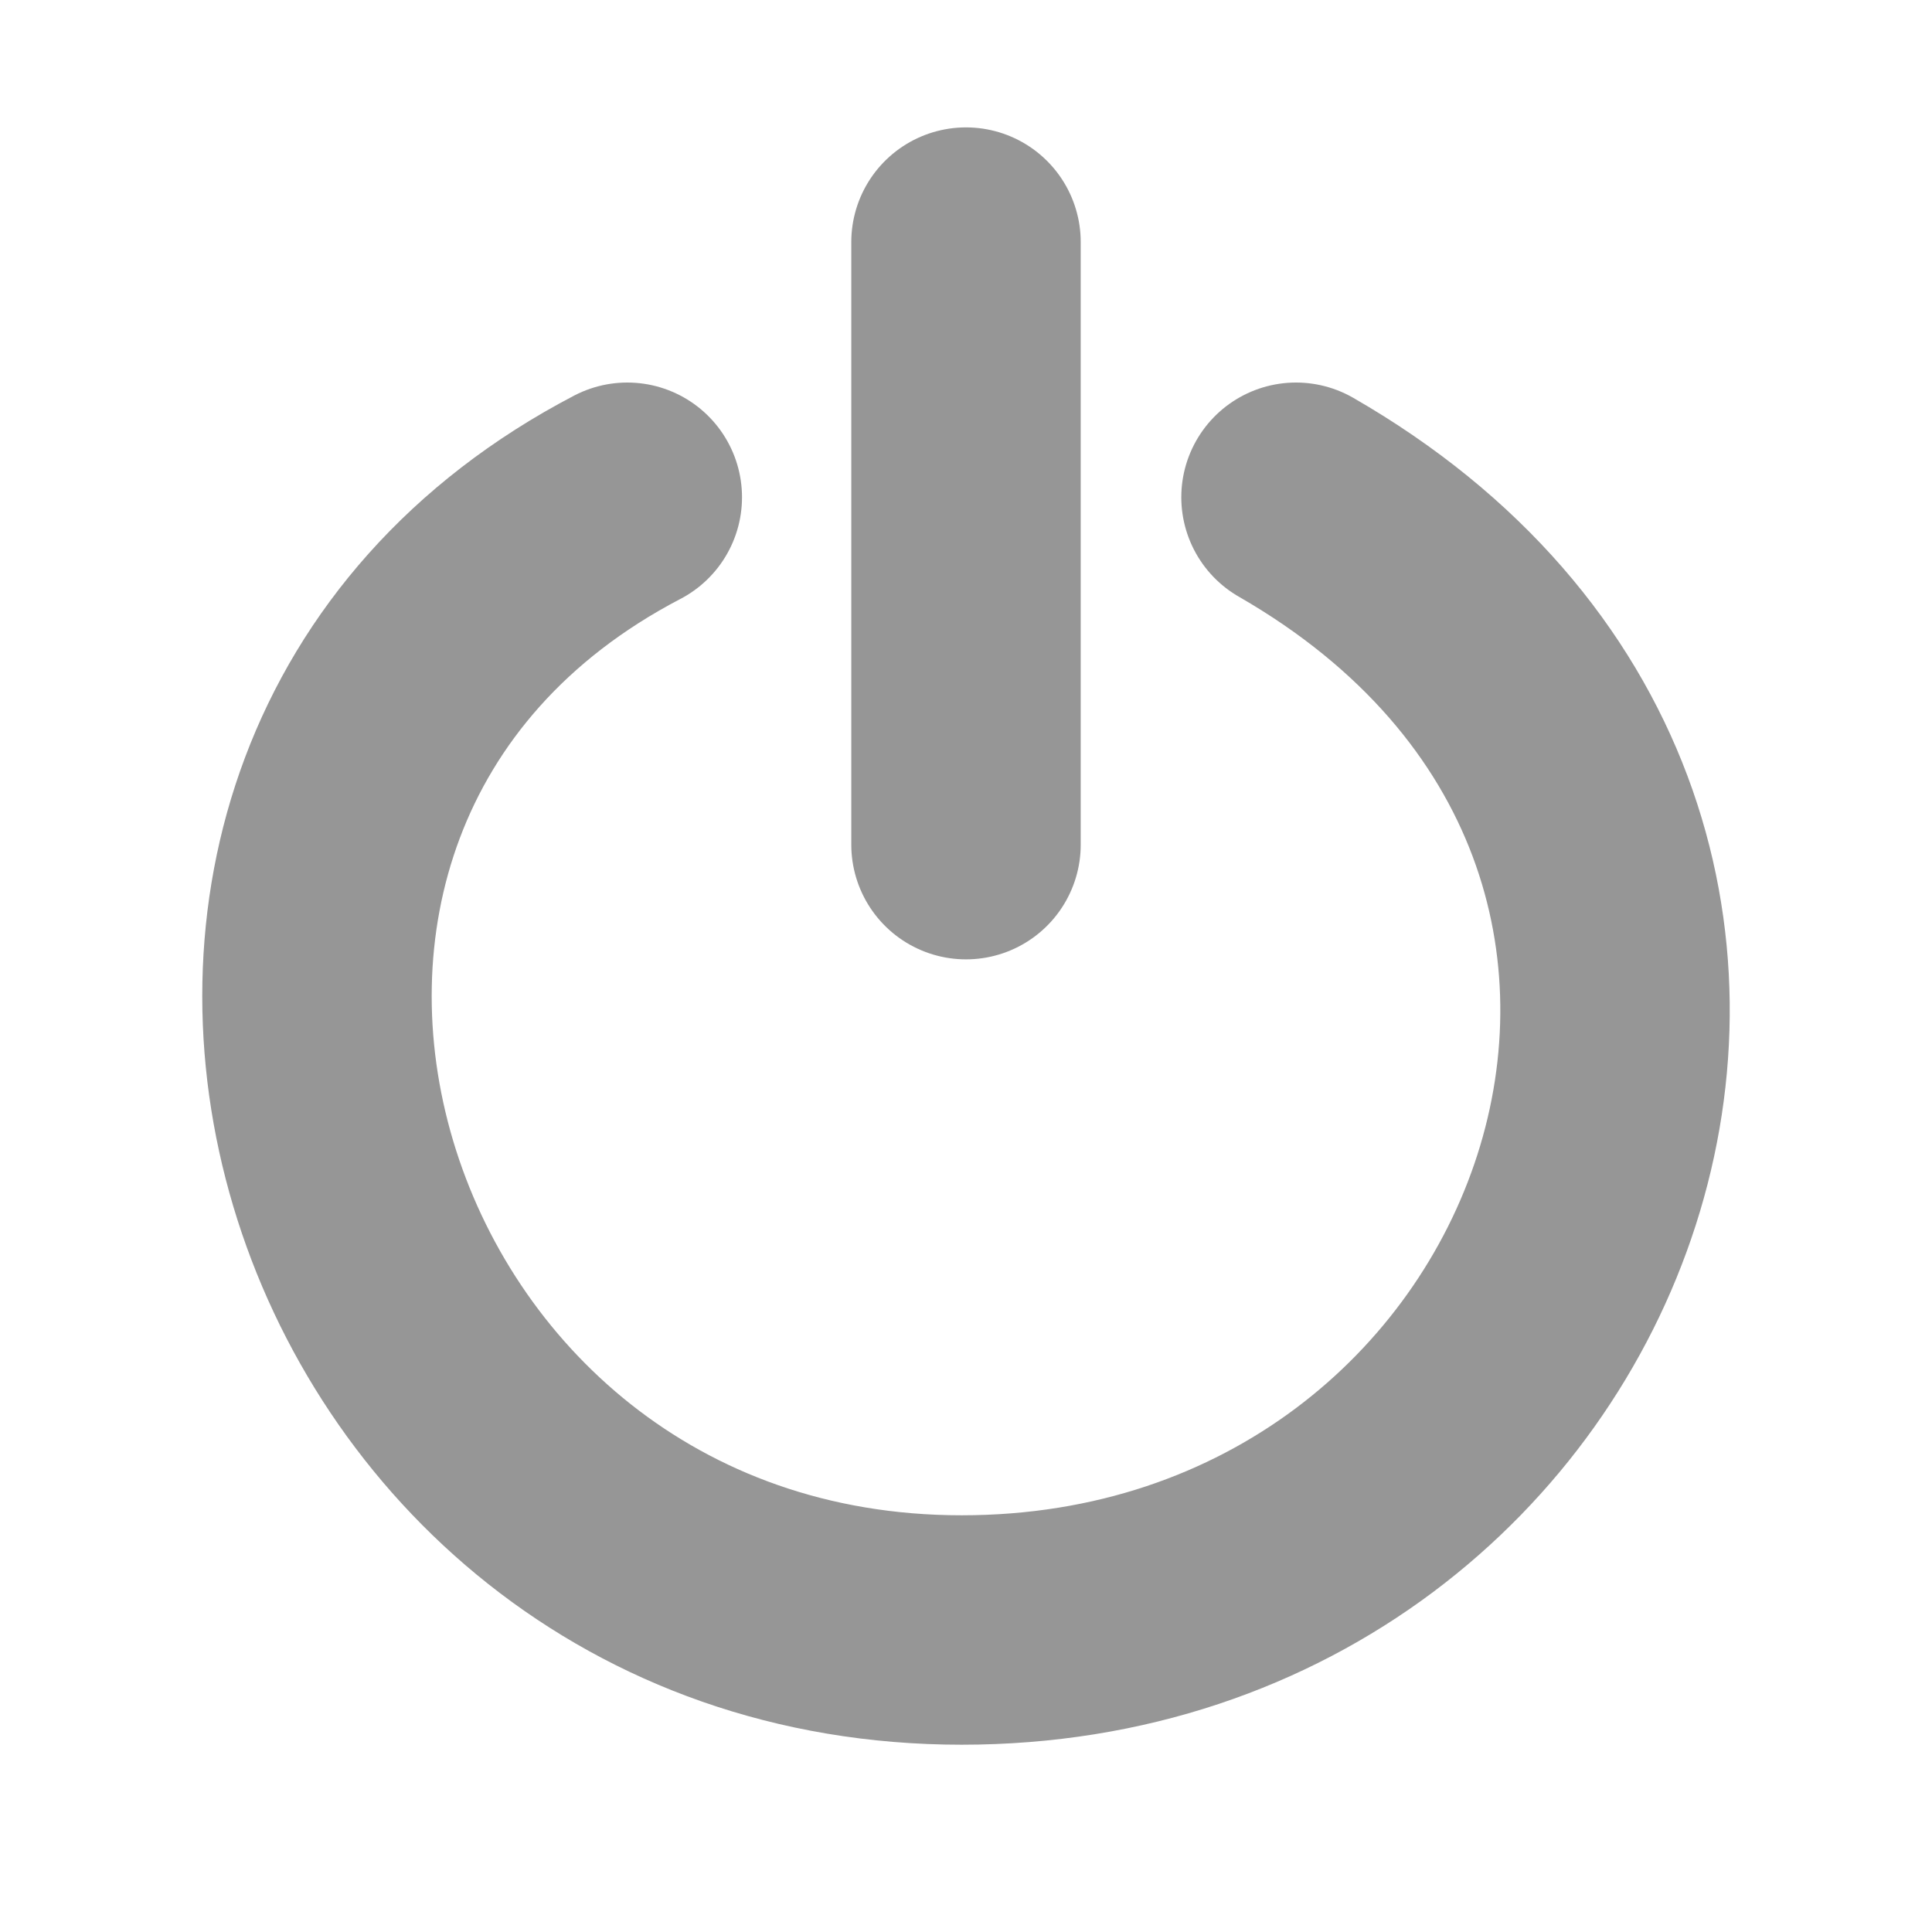
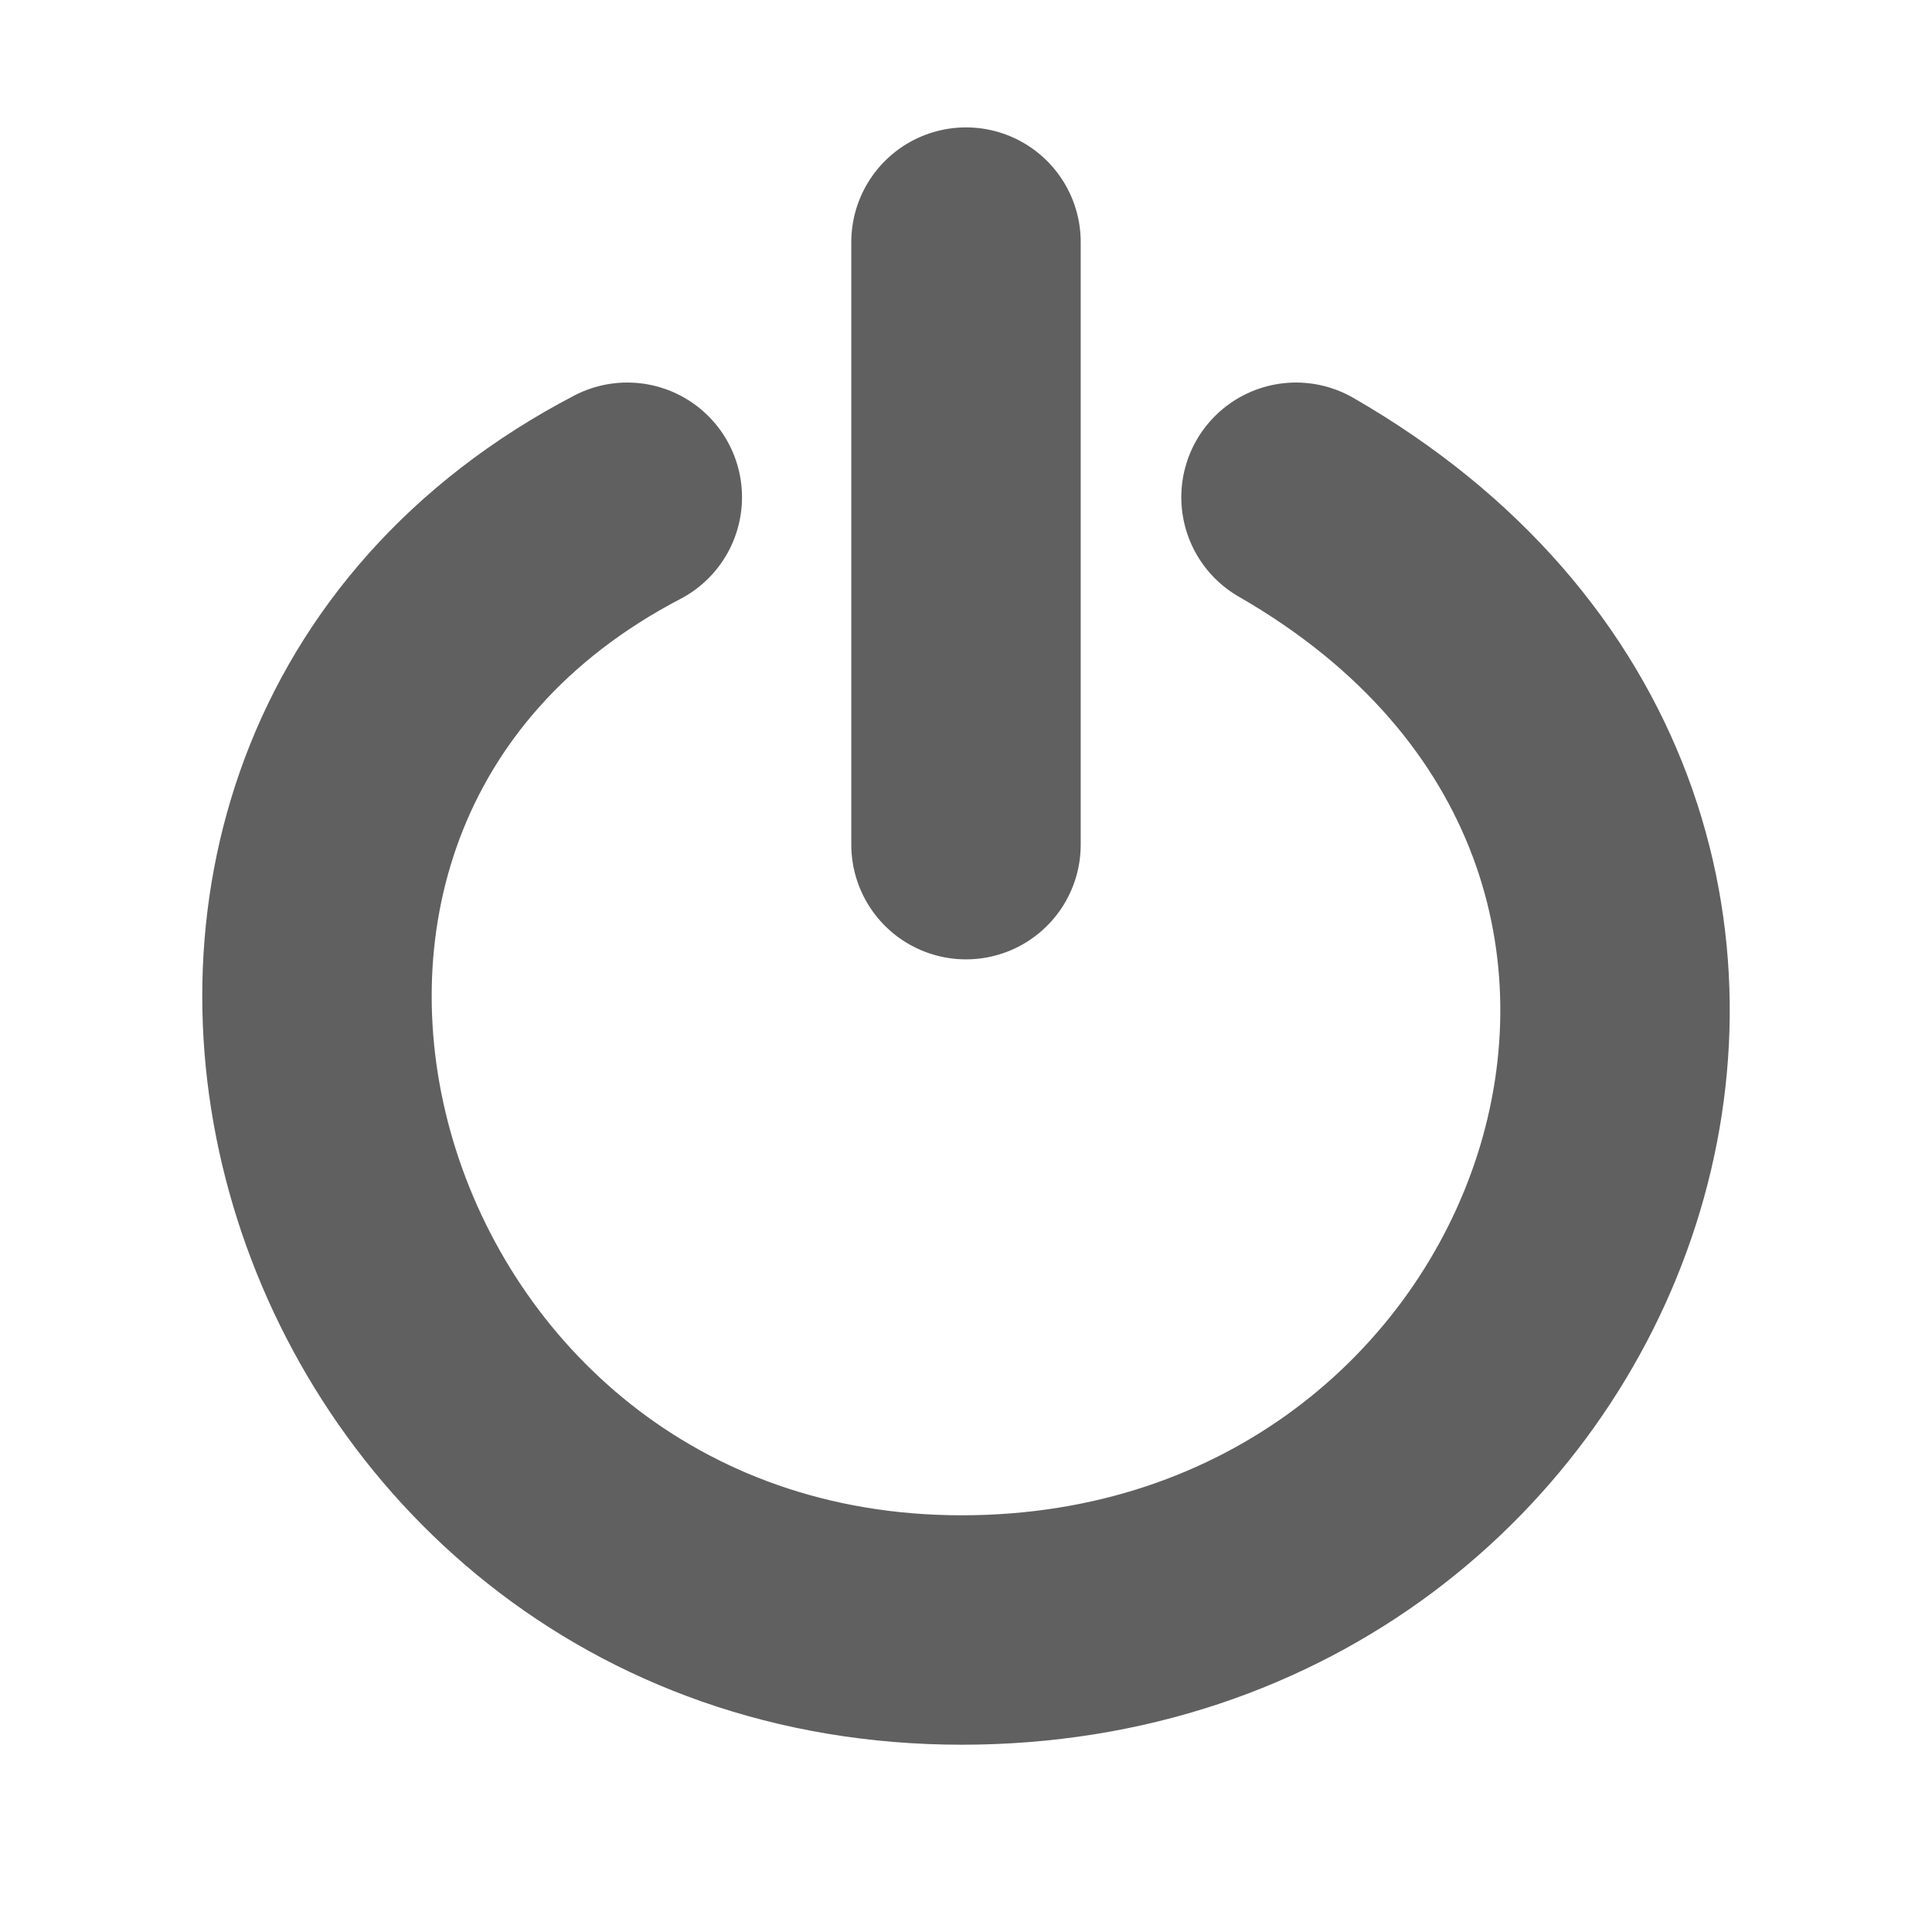
<svg xmlns="http://www.w3.org/2000/svg" version="1.0" width="16" height="16" id="svg2403">
-   <defs id="defs2405" />
-   <path d="M 5.195,4.118 C 0.545,6.545 2.648,13.499 7.964,13.499 C 13.224,13.499 15.582,6.906 10.733,4.118" id="path3339" style="opacity:1;fill:none;fill-opacity:1;fill-rule:evenodd;stroke:#969696;stroke-width:1.9;stroke-linecap:round;stroke-linejoin:miter;marker:none;marker-start:none;marker-mid:none;marker-end:none;stroke-miterlimit:4;stroke-dasharray:none;stroke-dashoffset:0;stroke-opacity:1;visibility:visible;display:inline;overflow:visible" />
-   <path d="M 8,6.995 L 8,2.005" id="path3341" style="opacity:1;fill:none;fill-opacity:1;fill-rule:evenodd;stroke:#969696;stroke-width:1.9;stroke-linecap:round;stroke-linejoin:miter;marker:none;marker-start:none;marker-mid:none;marker-end:none;stroke-miterlimit:4;stroke-dasharray:none;stroke-dashoffset:0;stroke-opacity:1;visibility:visible;display:inline;overflow:visible" />
+   <defs id="defs2405">
+     </defs>
+   <path d="M 5.195,4.118 C 0.545,6.545 2.648,13.499 7.964,13.499 C 13.224,13.499 15.582,6.906 10.733,4.118" id="path3339" style="opacity:1;fill:none;fill-opacity:1;fill-rule:evenodd;stroke:#606060;stroke-width:1.9;stroke-linecap:round;stroke-linejoin:miter;marker:none;marker-start:none;marker-mid:none;marker-end:none;stroke-miterlimit:4;stroke-dasharray:none;stroke-dashoffset:0;stroke-opacity:1;visibility:visible;display:inline;overflow:visible" />
+   <path d="M 8,6.995 L 8,2.005" id="path3341" style="opacity:1;fill:none;fill-opacity:1;fill-rule:evenodd;stroke:#606060;stroke-width:1.9;stroke-linecap:round;stroke-linejoin:miter;marker:none;marker-start:none;marker-mid:none;marker-end:none;stroke-miterlimit:4;stroke-dasharray:none;stroke-dashoffset:0;stroke-opacity:1;visibility:visible;display:inline;overflow:visible" />
</svg>
